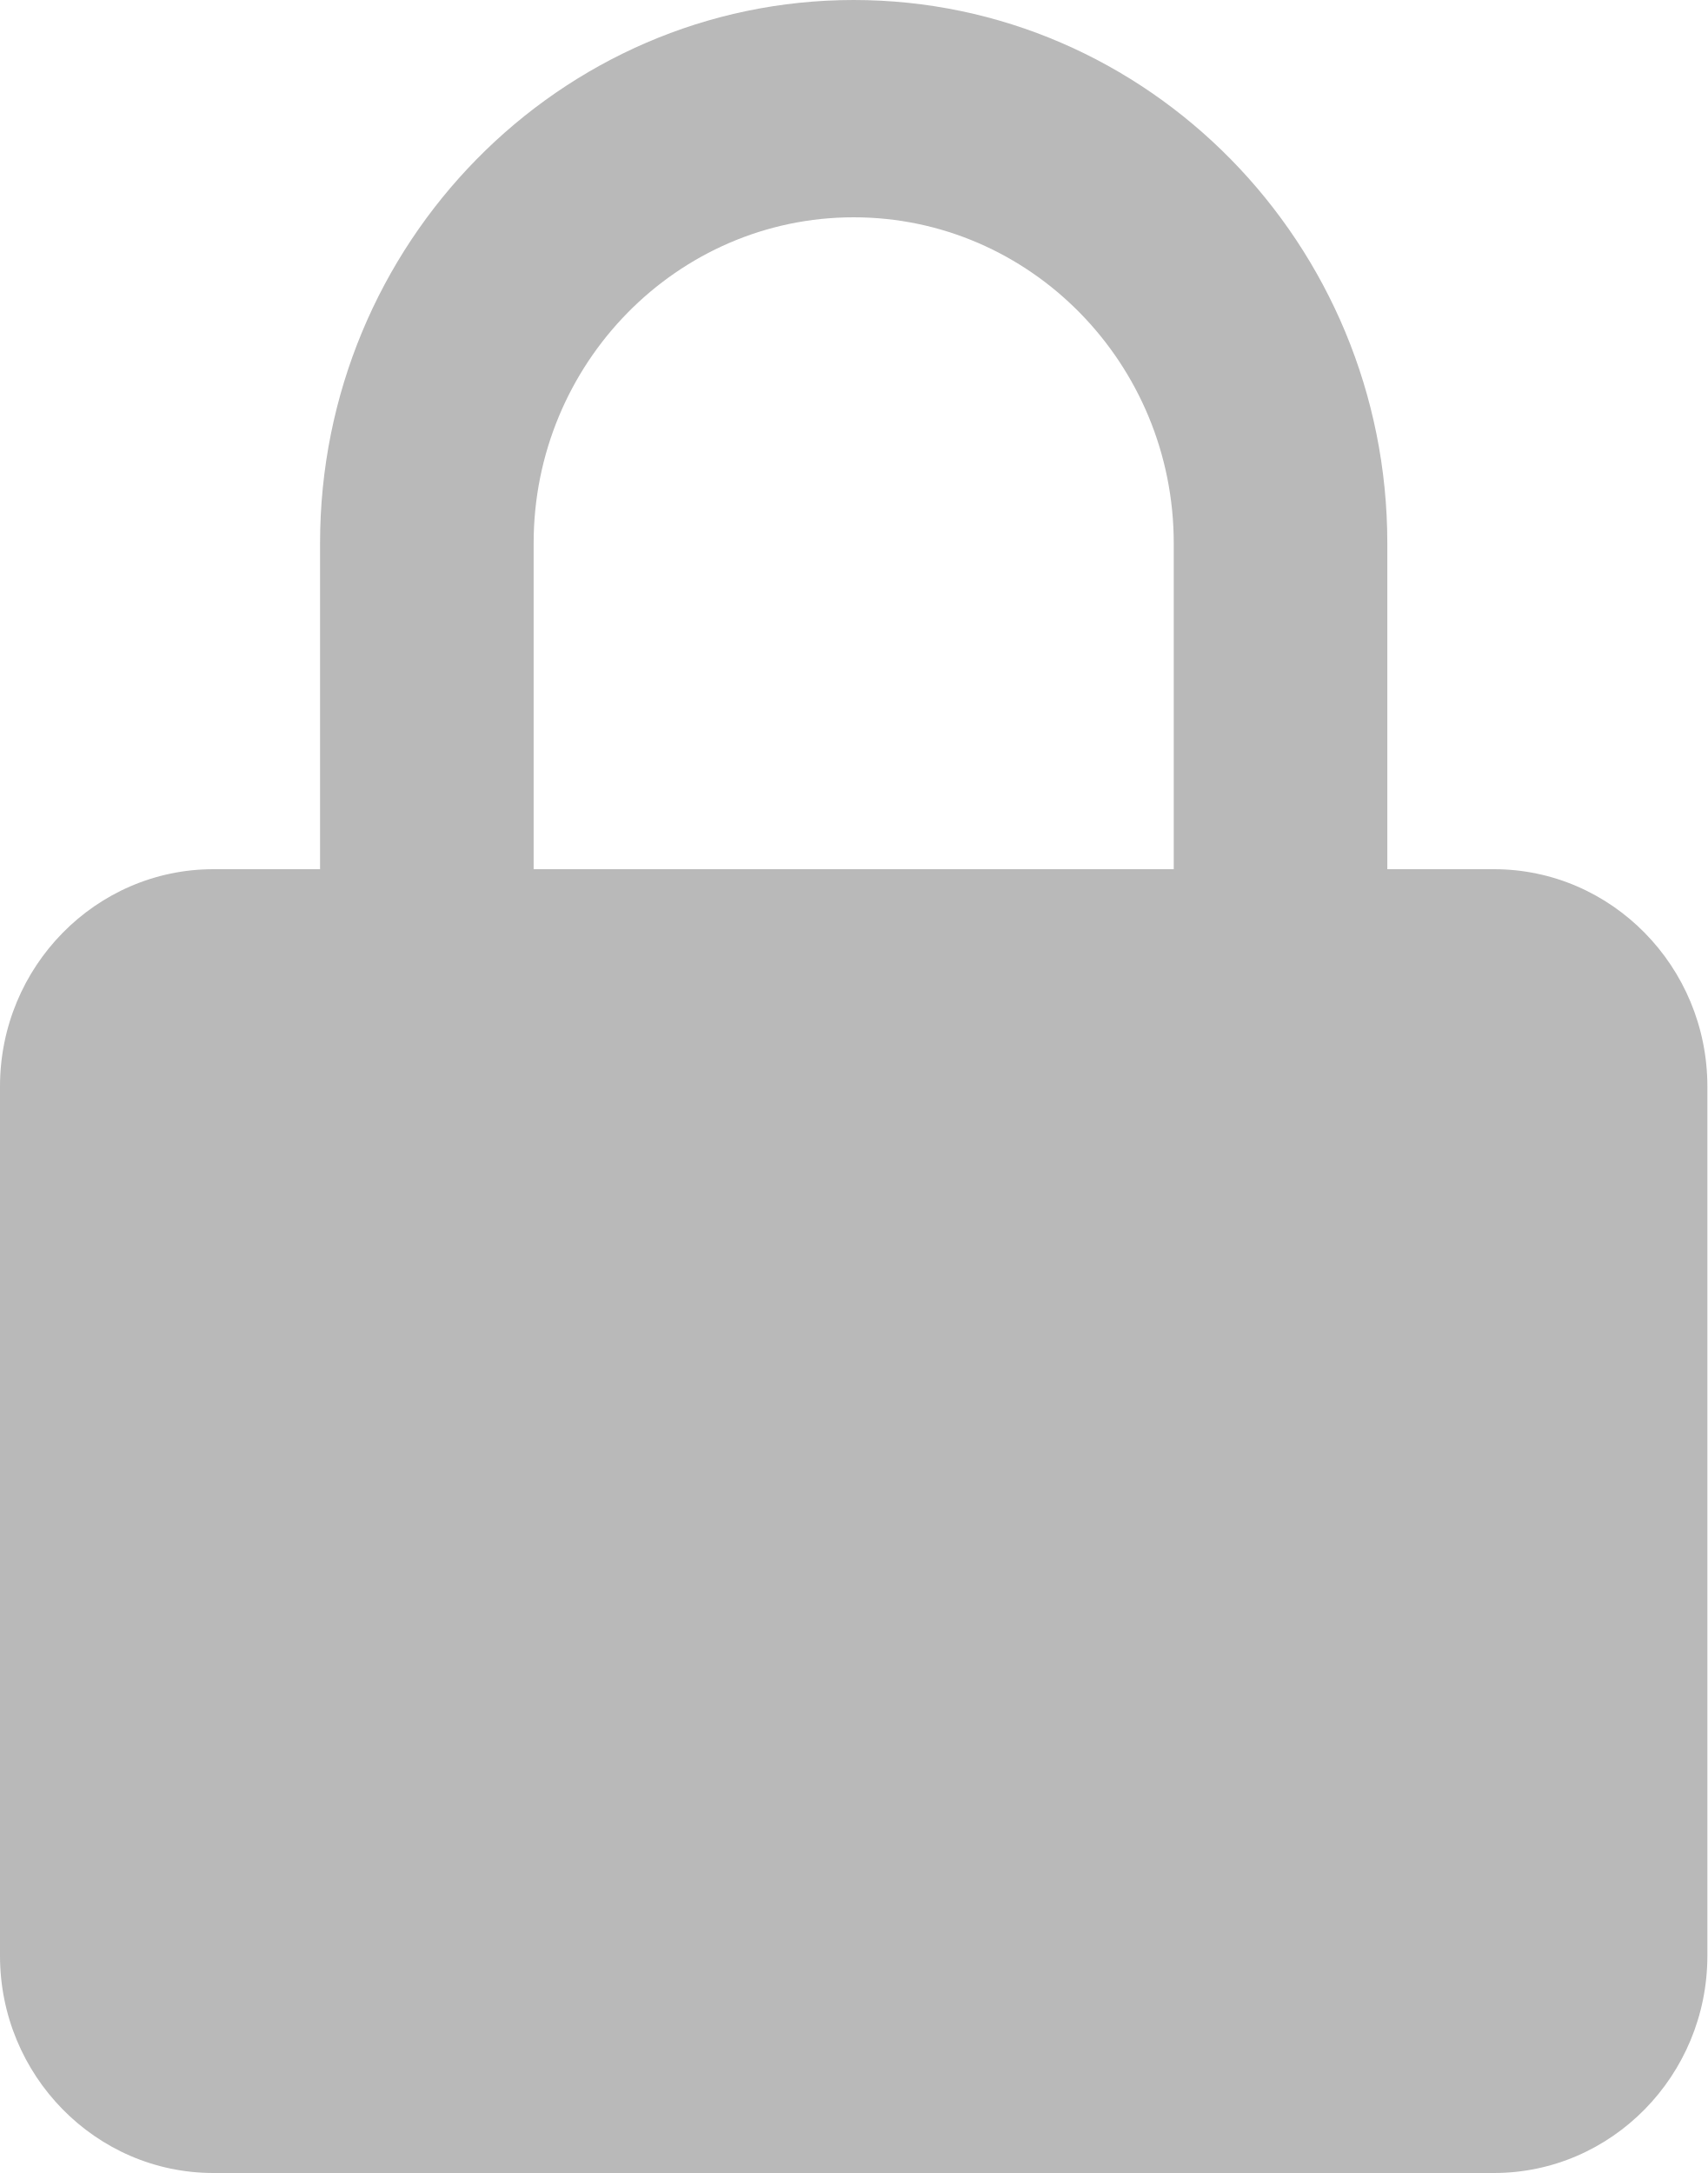
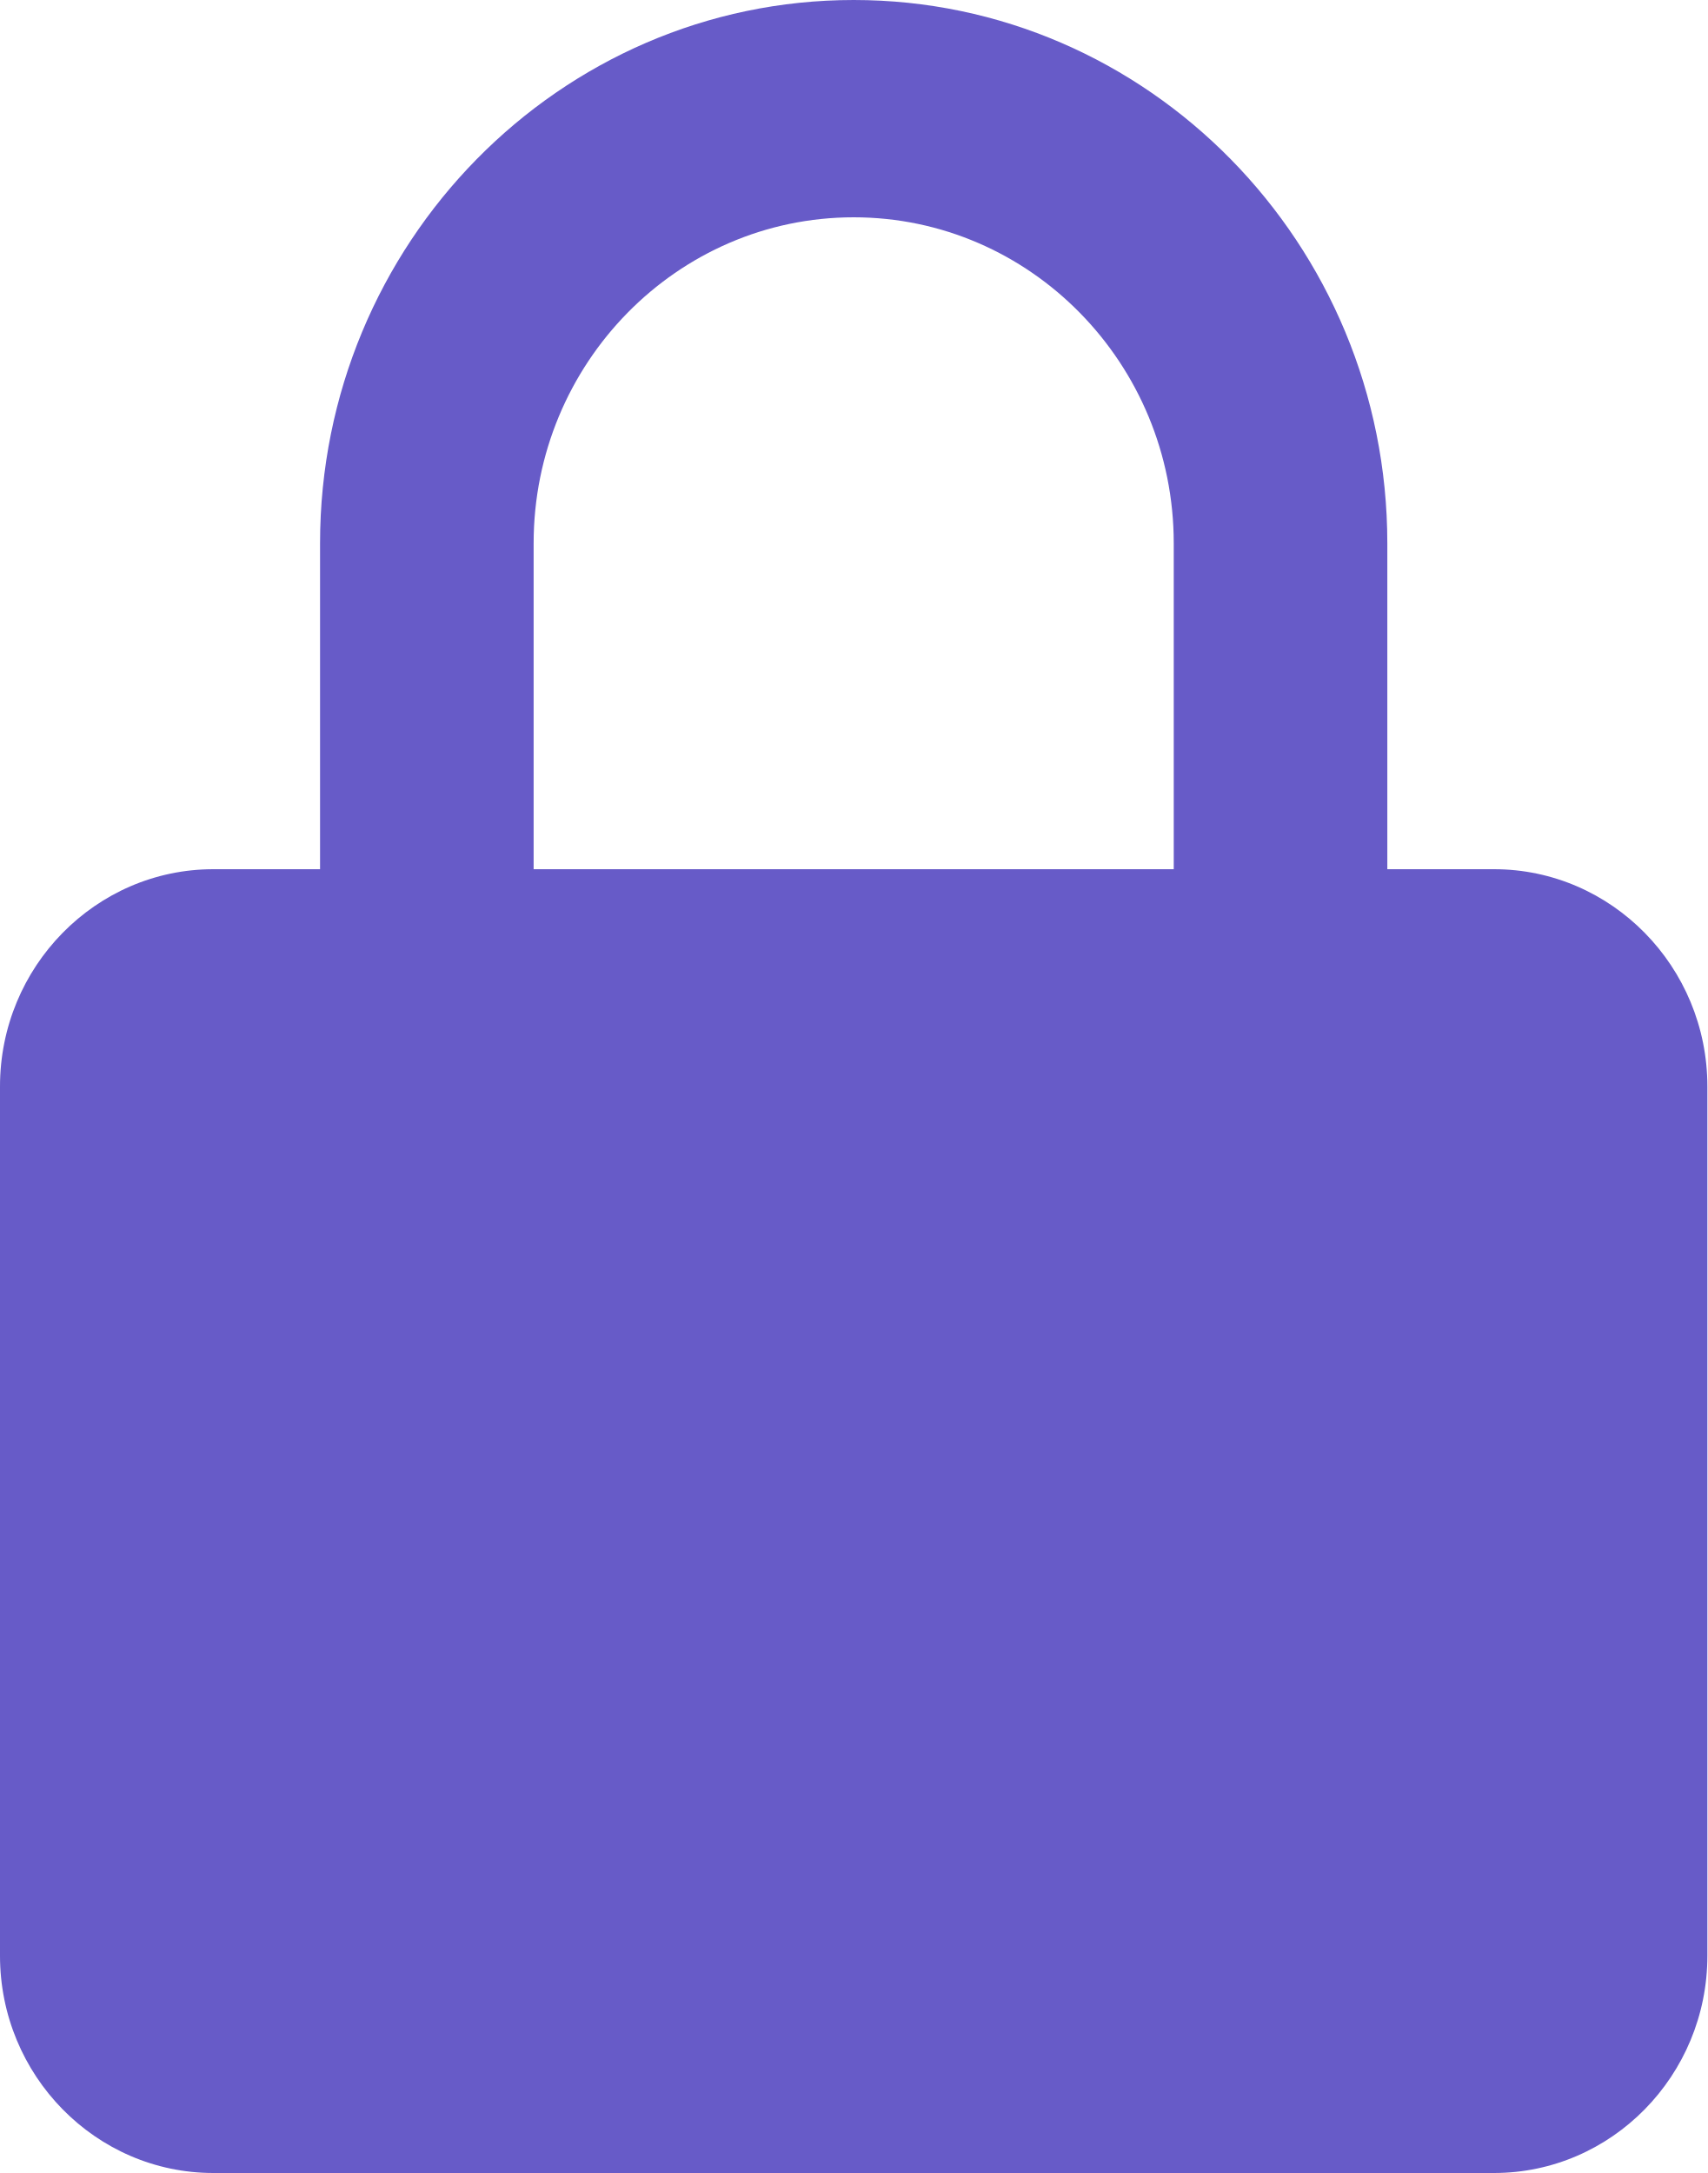
<svg xmlns="http://www.w3.org/2000/svg" width="11" height="14" viewBox="0 0 11 14" fill="none">
-   <path d="M11 7C11 6.228 10.383 5.6 9.625 5.6H8.938V3.5C8.938 1.57 7.395 0 5.5 0C3.605 0 2.062 1.57 2.062 3.5V5.6H1.375C0.617 5.6 0 6.228 0 7V12.6C0 13.372 0.617 14 1.375 14H9.625C10.383 14 11 13.372 11 12.6V7ZM3.438 3.5C3.438 2.342 4.363 1.4 5.5 1.4C6.637 1.4 7.562 2.342 7.562 3.5V5.6H3.438V3.5Z" fill="#B9B9B9" />
+   <path d="M11 7C11 6.228 10.383 5.6 9.625 5.6H8.938V3.5C8.938 1.57 7.395 0 5.5 0C3.605 0 2.062 1.57 2.062 3.5V5.6H1.375C0.617 5.6 0 6.228 0 7V12.6C0 13.372 0.617 14 1.375 14H9.625C10.383 14 11 13.372 11 12.6V7ZM3.438 3.5C3.438 2.342 4.363 1.4 5.5 1.4C6.637 1.4 7.562 2.342 7.562 3.5V5.6H3.438V3.5Z" fill="#675bc8" />
</svg>
